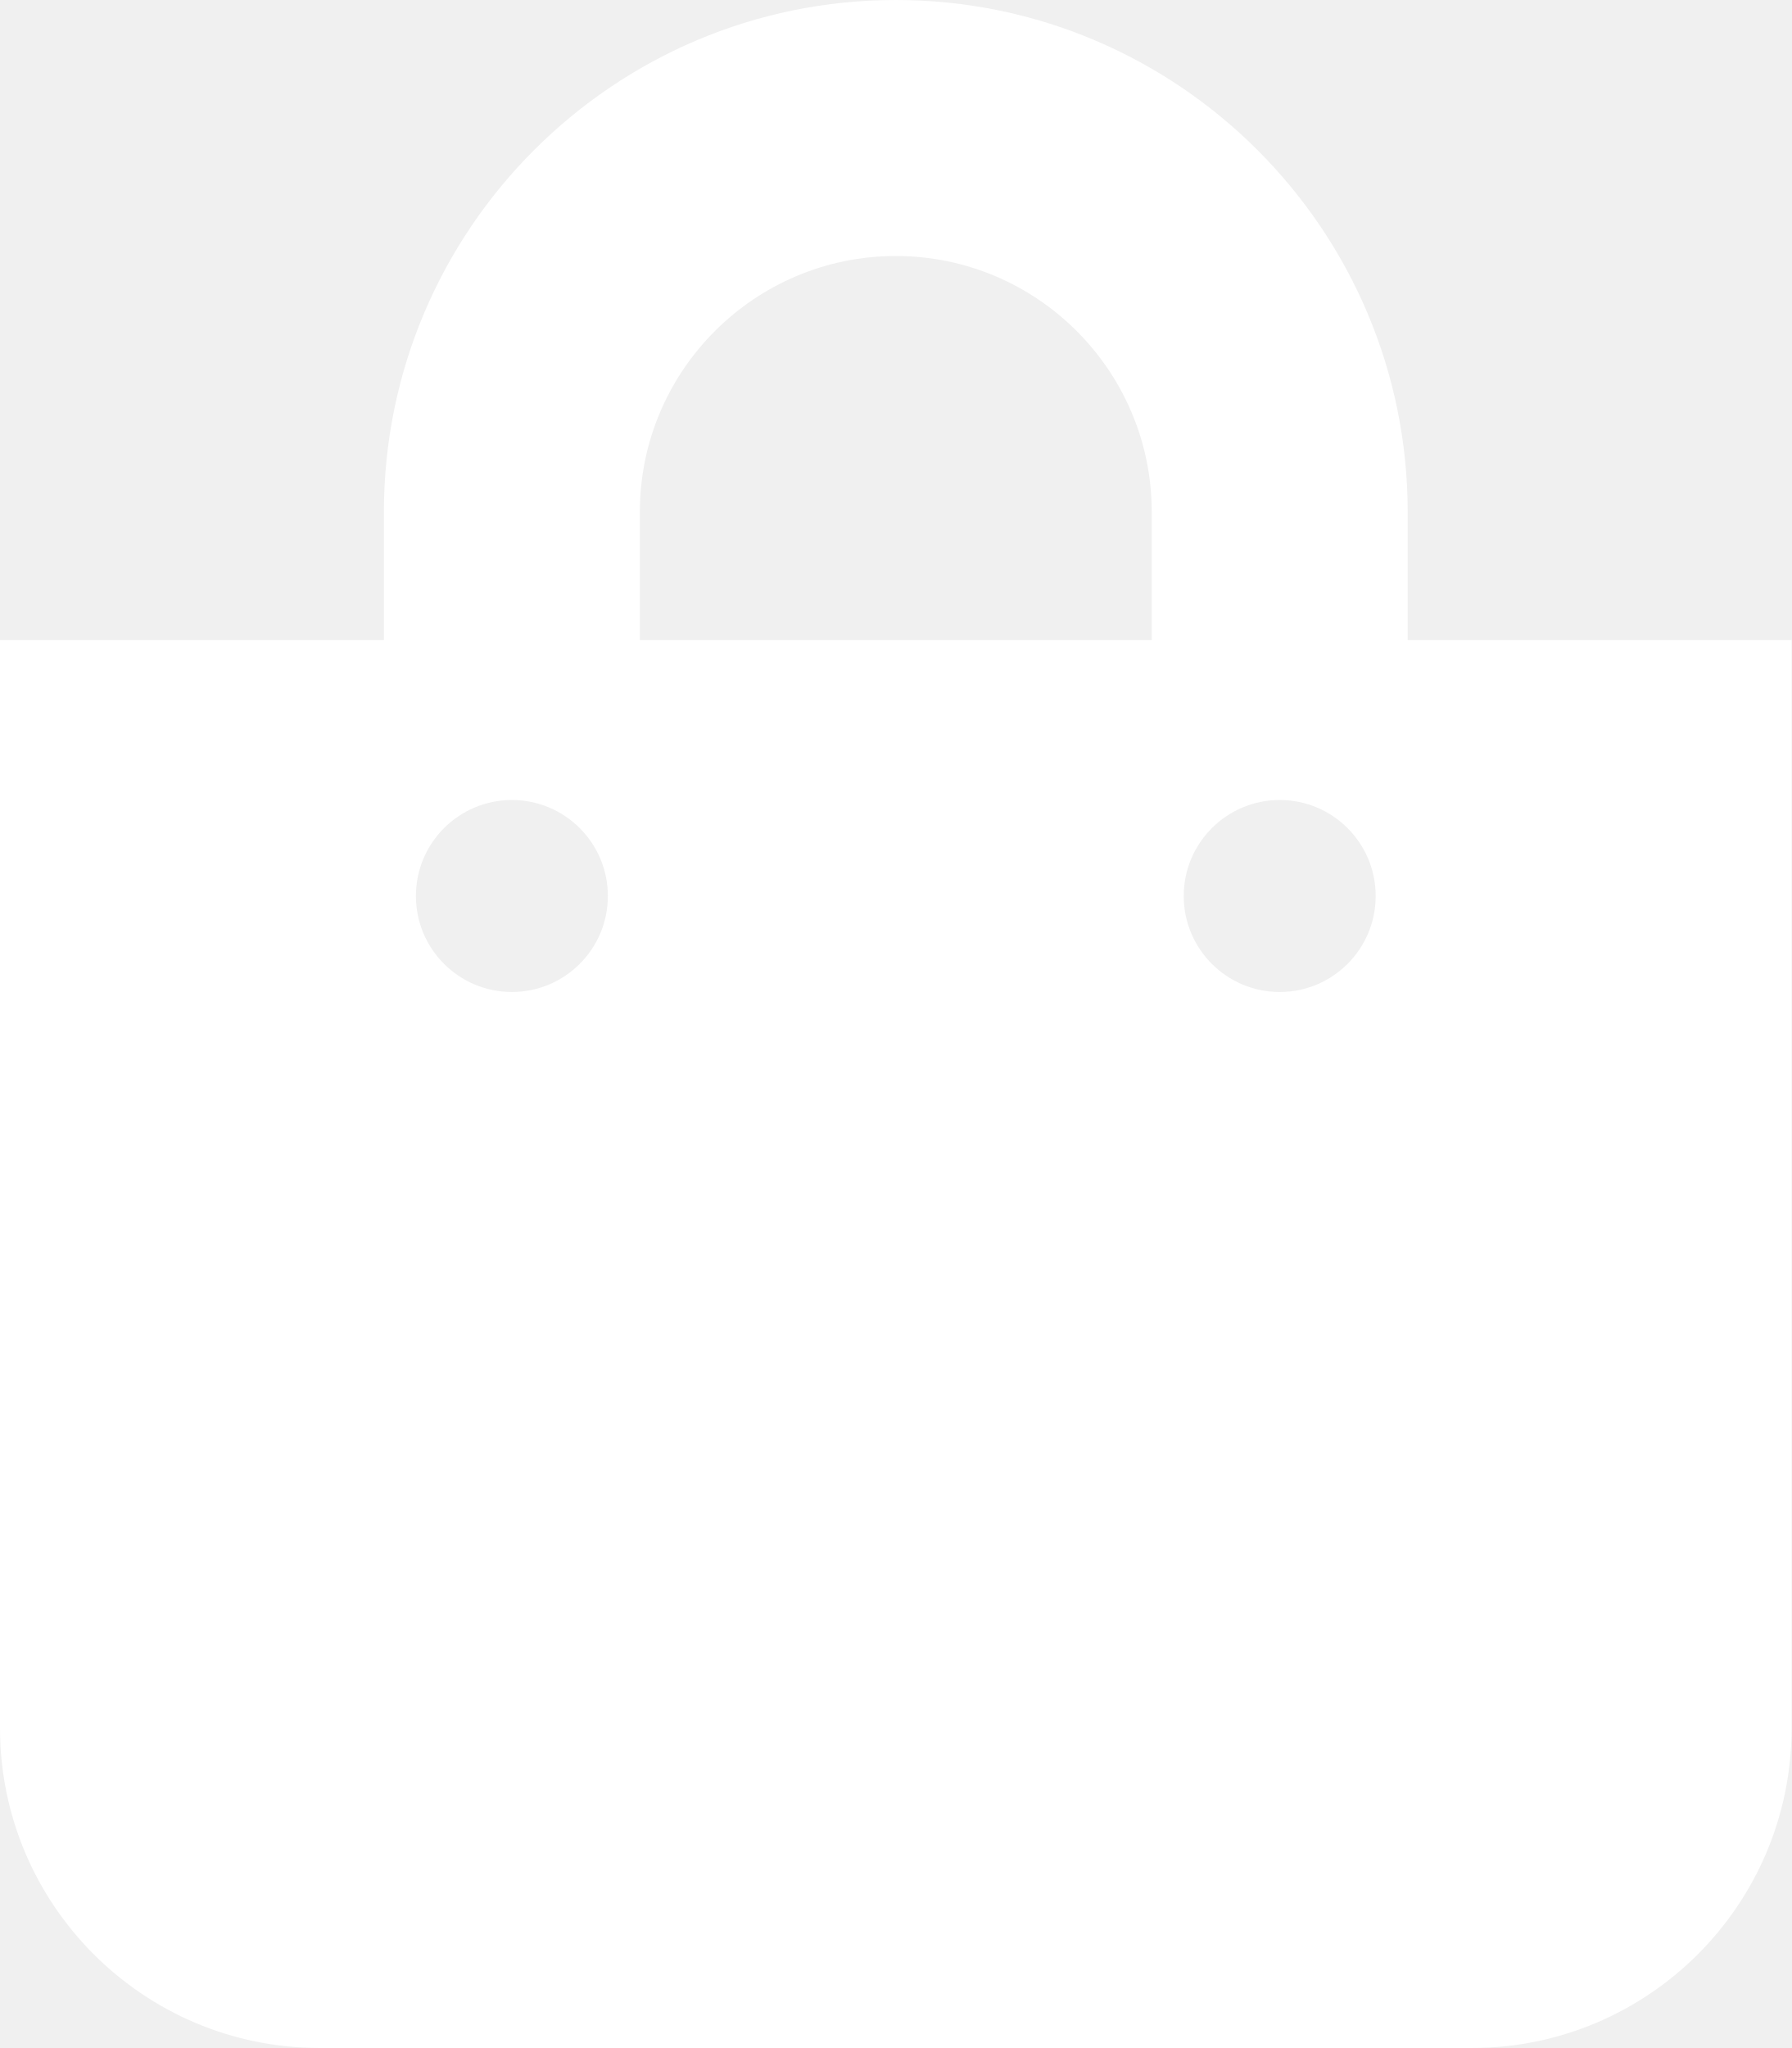
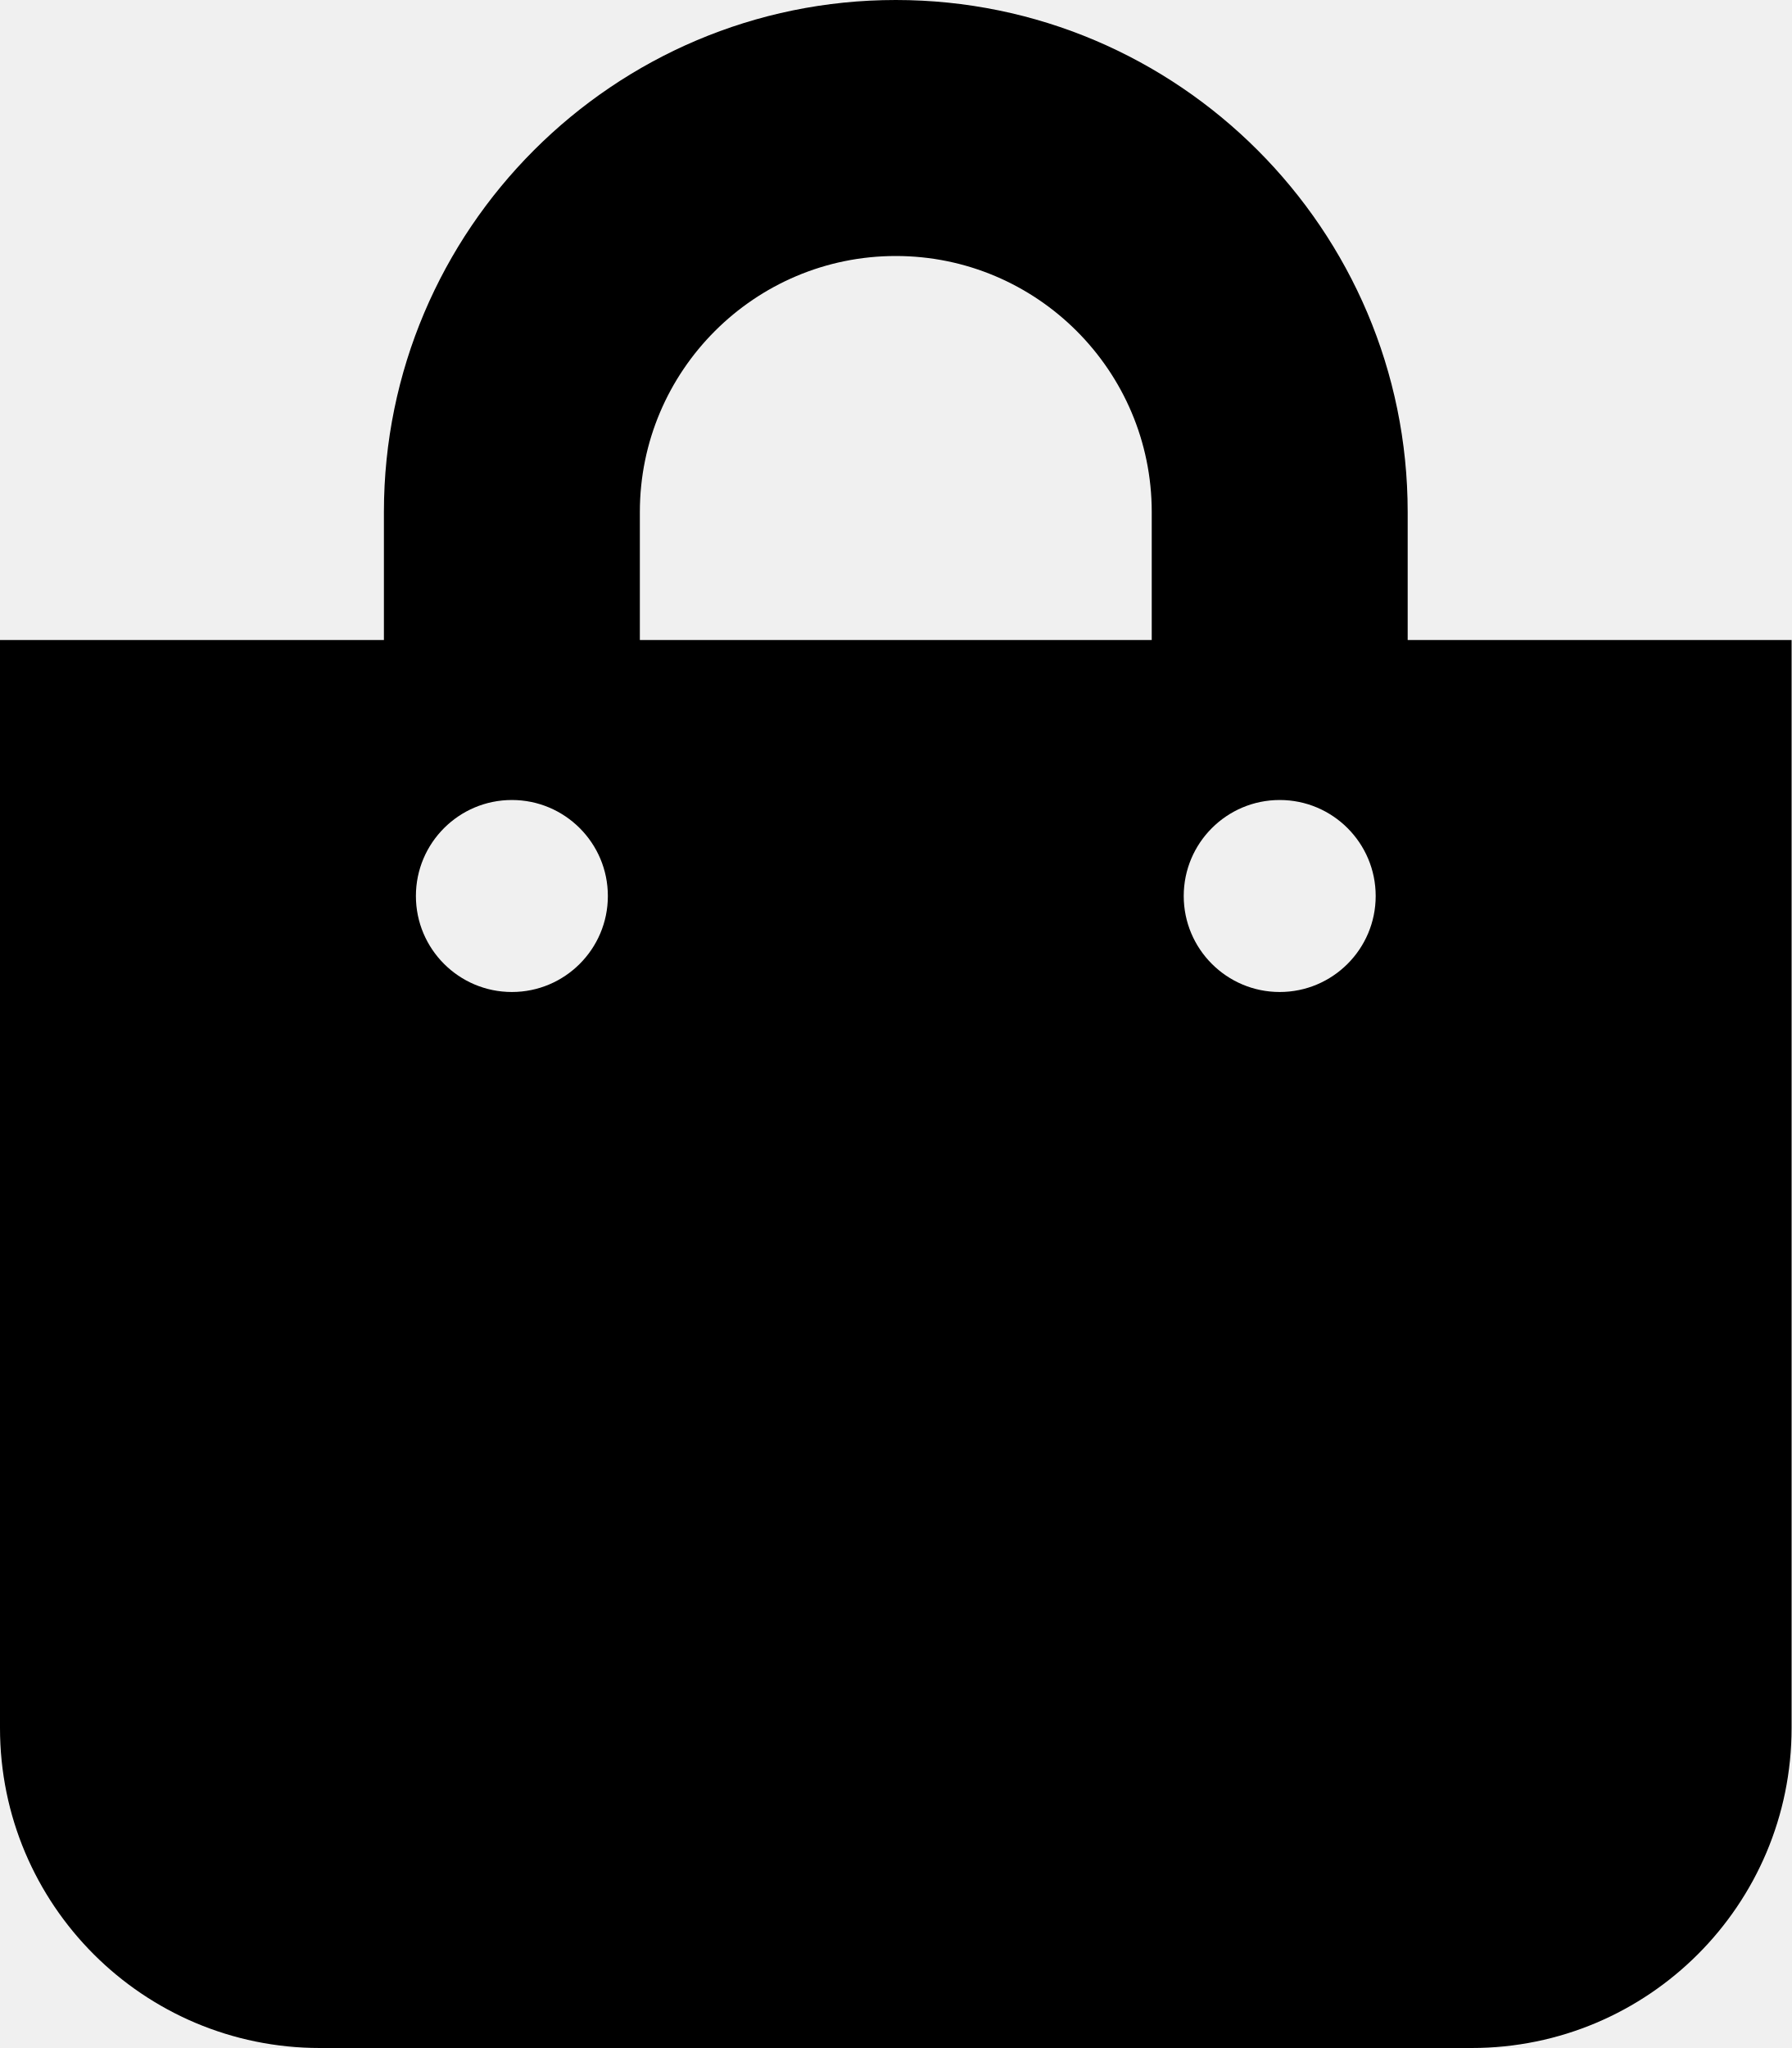
<svg xmlns="http://www.w3.org/2000/svg" width="28px" height="32px" viewBox="0 0 28 32" version="1.1">
  <g id="Page-1" stroke="none" stroke-width="1" fill="none" fill-rule="evenodd">
-     <g id="19-11-14-Ämnessida_steg1" transform="translate(-258, -1831)" fill="#FFFFFF" fill-rule="nonzero">
+     <g id="19-11-14-Ämnessida_steg1" transform="translate(-258, -1831)" fill="#000000" fill-rule="nonzero">
      <g id="shopping-bag" transform="translate(258, 1831)">
        <path d="M22,10 L22,8 C22,3.589 18.411,0 14,0 C9.589,0 6,3.589 6,8 L6,10 L0,10 L0,27 C0,29.761 2.239,32 5,32 L23,32 C25.761,32 28,29.761 28,27 L28,10 L22,10 Z M10,8 C10,5.794 11.794,4 14,4 C16.206,4 18,5.794 18,8 L18,10 L10,10 L10,8 Z M20,15.5 C19.172,15.5 18.5,14.828 18.5,14 C18.5,13.172 19.172,12.5 20,12.5 C20.828,12.5 21.5,13.172 21.5,14 C21.5,14.828 20.828,15.5 20,15.5 Z M8,15.5 C7.172,15.5 6.5,14.828 6.5,14 C6.5,13.172 7.172,12.5 8,12.5 C8.828,12.5 9.5,13.172 9.5,14 C9.5,14.828 8.828,15.5 8,15.5 Z" id="Shape" />
      </g>
    </g>
  </g>
</svg>
